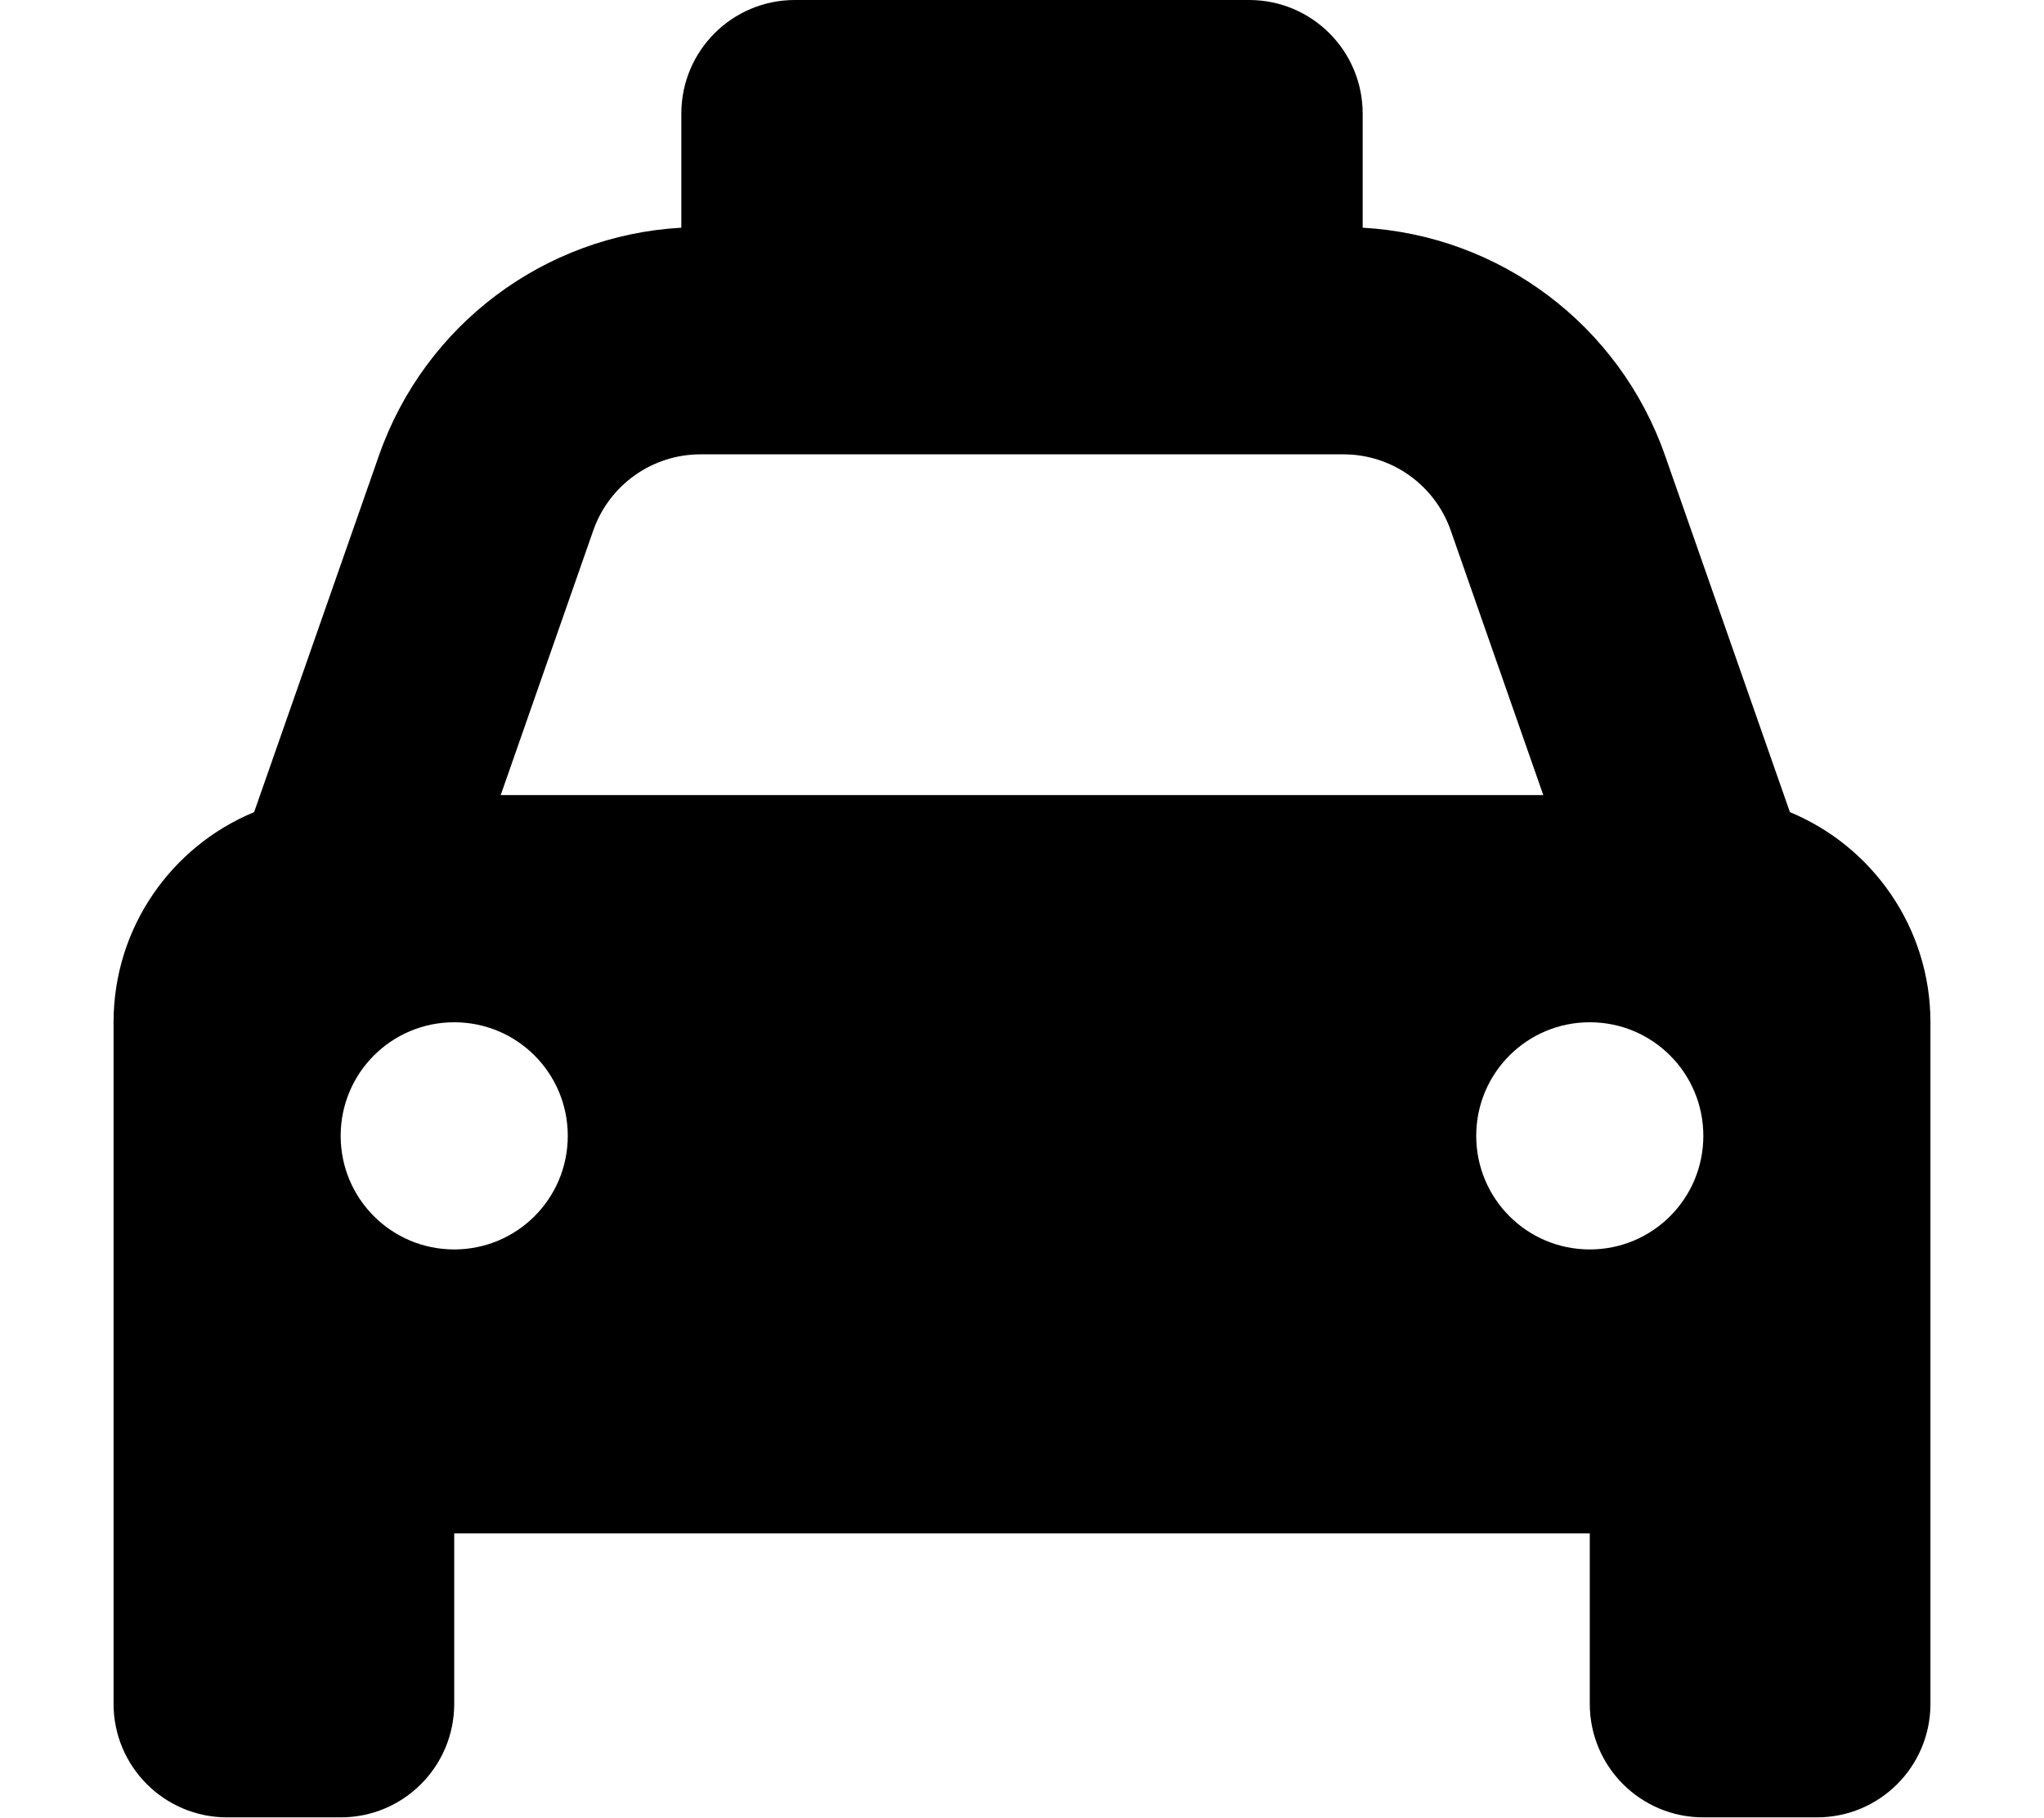
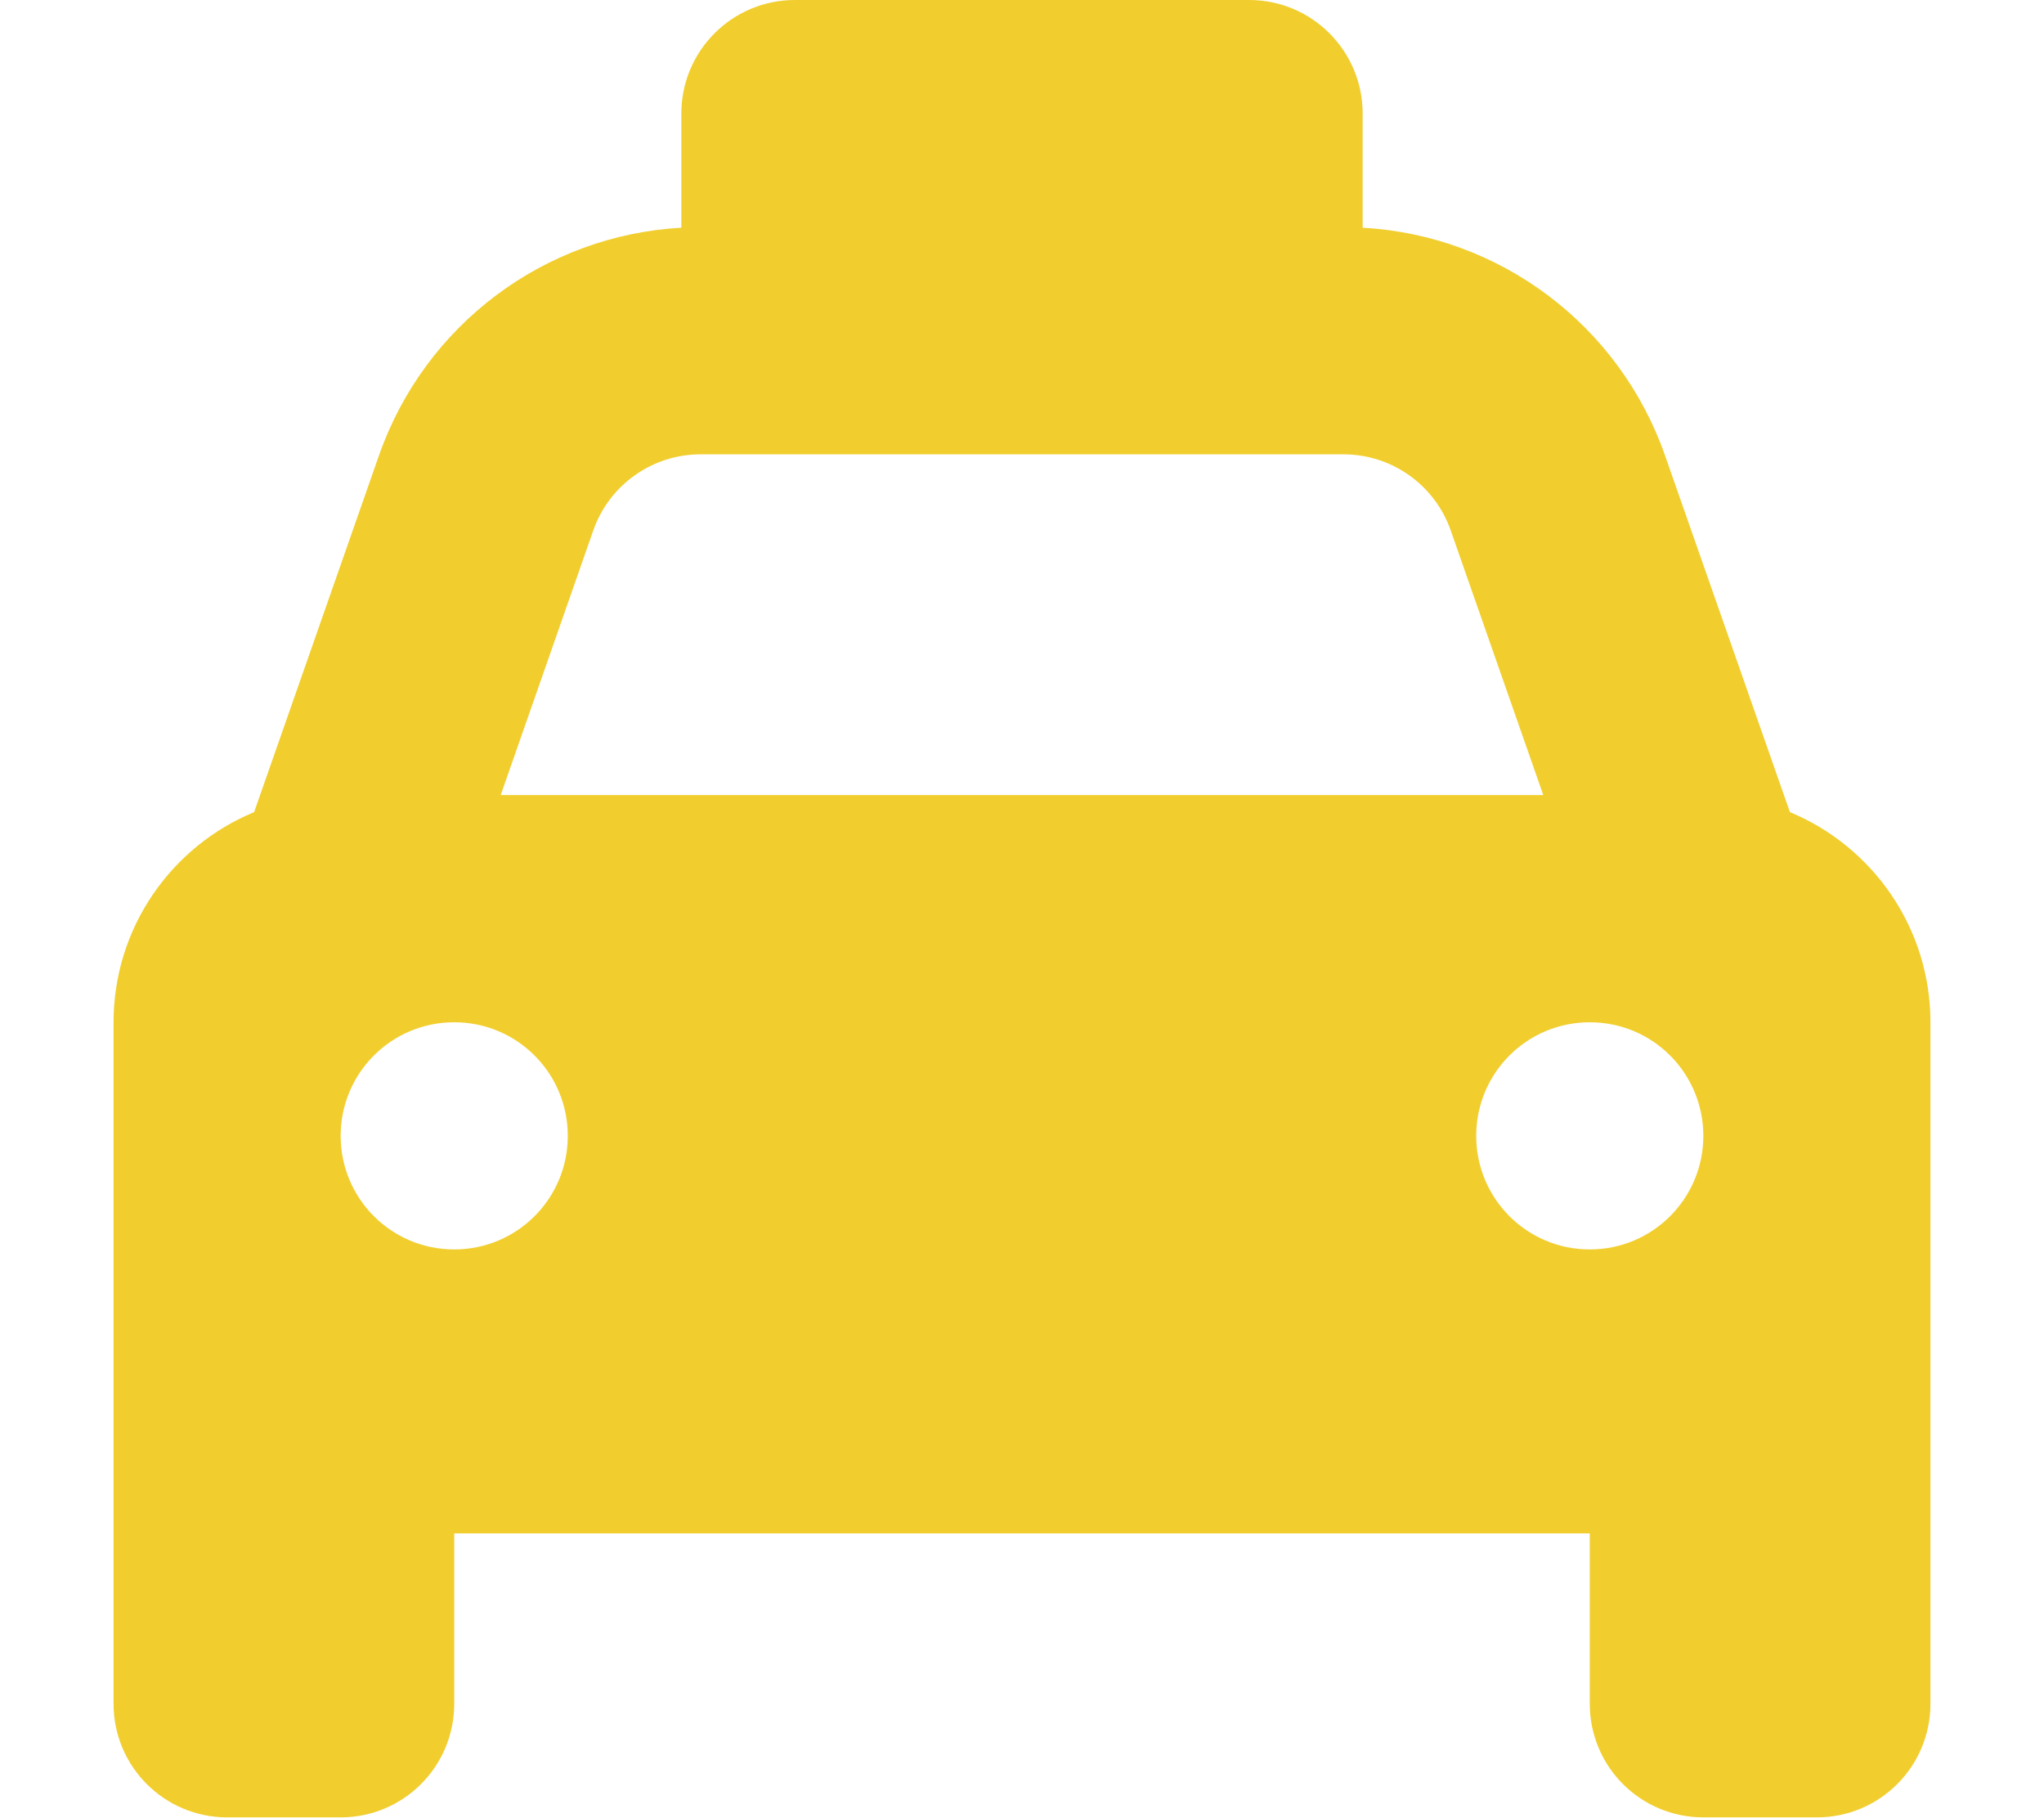
- <svg xmlns="http://www.w3.org/2000/svg" viewBox="0 0 576 512">
+ <svg xmlns="http://www.w3.org/2000/svg" fill="#eec300d1" viewBox="0 0 576 512">
  <path d="M352 0C369.7 0 384 14.33 384 32V64L384 64.15C422.6 66.31 456.3 91.49 469.2 128.3L504.4 228.8C527.6 238.4 544 261.3 544 288V480C544 497.7 529.7 512 512 512H480C462.3 512 448 497.7 448 480V432H128V480C128 497.7 113.7 512 96 512H64C46.33 512 32 497.7 32 480V288C32 261.3 48.36 238.4 71.61 228.8L106.8 128.3C119.7 91.49 153.4 66.31 192 64.15L192 64V32C192 14.33 206.3 0 224 0L352 0zM197.4 128C183.8 128 171.7 136.6 167.2 149.4L141.1 224H434.9L408.8 149.4C404.3 136.6 392.2 128 378.6 128H197.4zM128 352C145.7 352 160 337.7 160 320C160 302.3 145.7 288 128 288C110.3 288 96 302.3 96 320C96 337.7 110.3 352 128 352zM448 288C430.3 288 416 302.3 416 320C416 337.7 430.3 352 448 352C465.7 352 480 337.7 480 320C480 302.3 465.7 288 448 288z" />
</svg>
